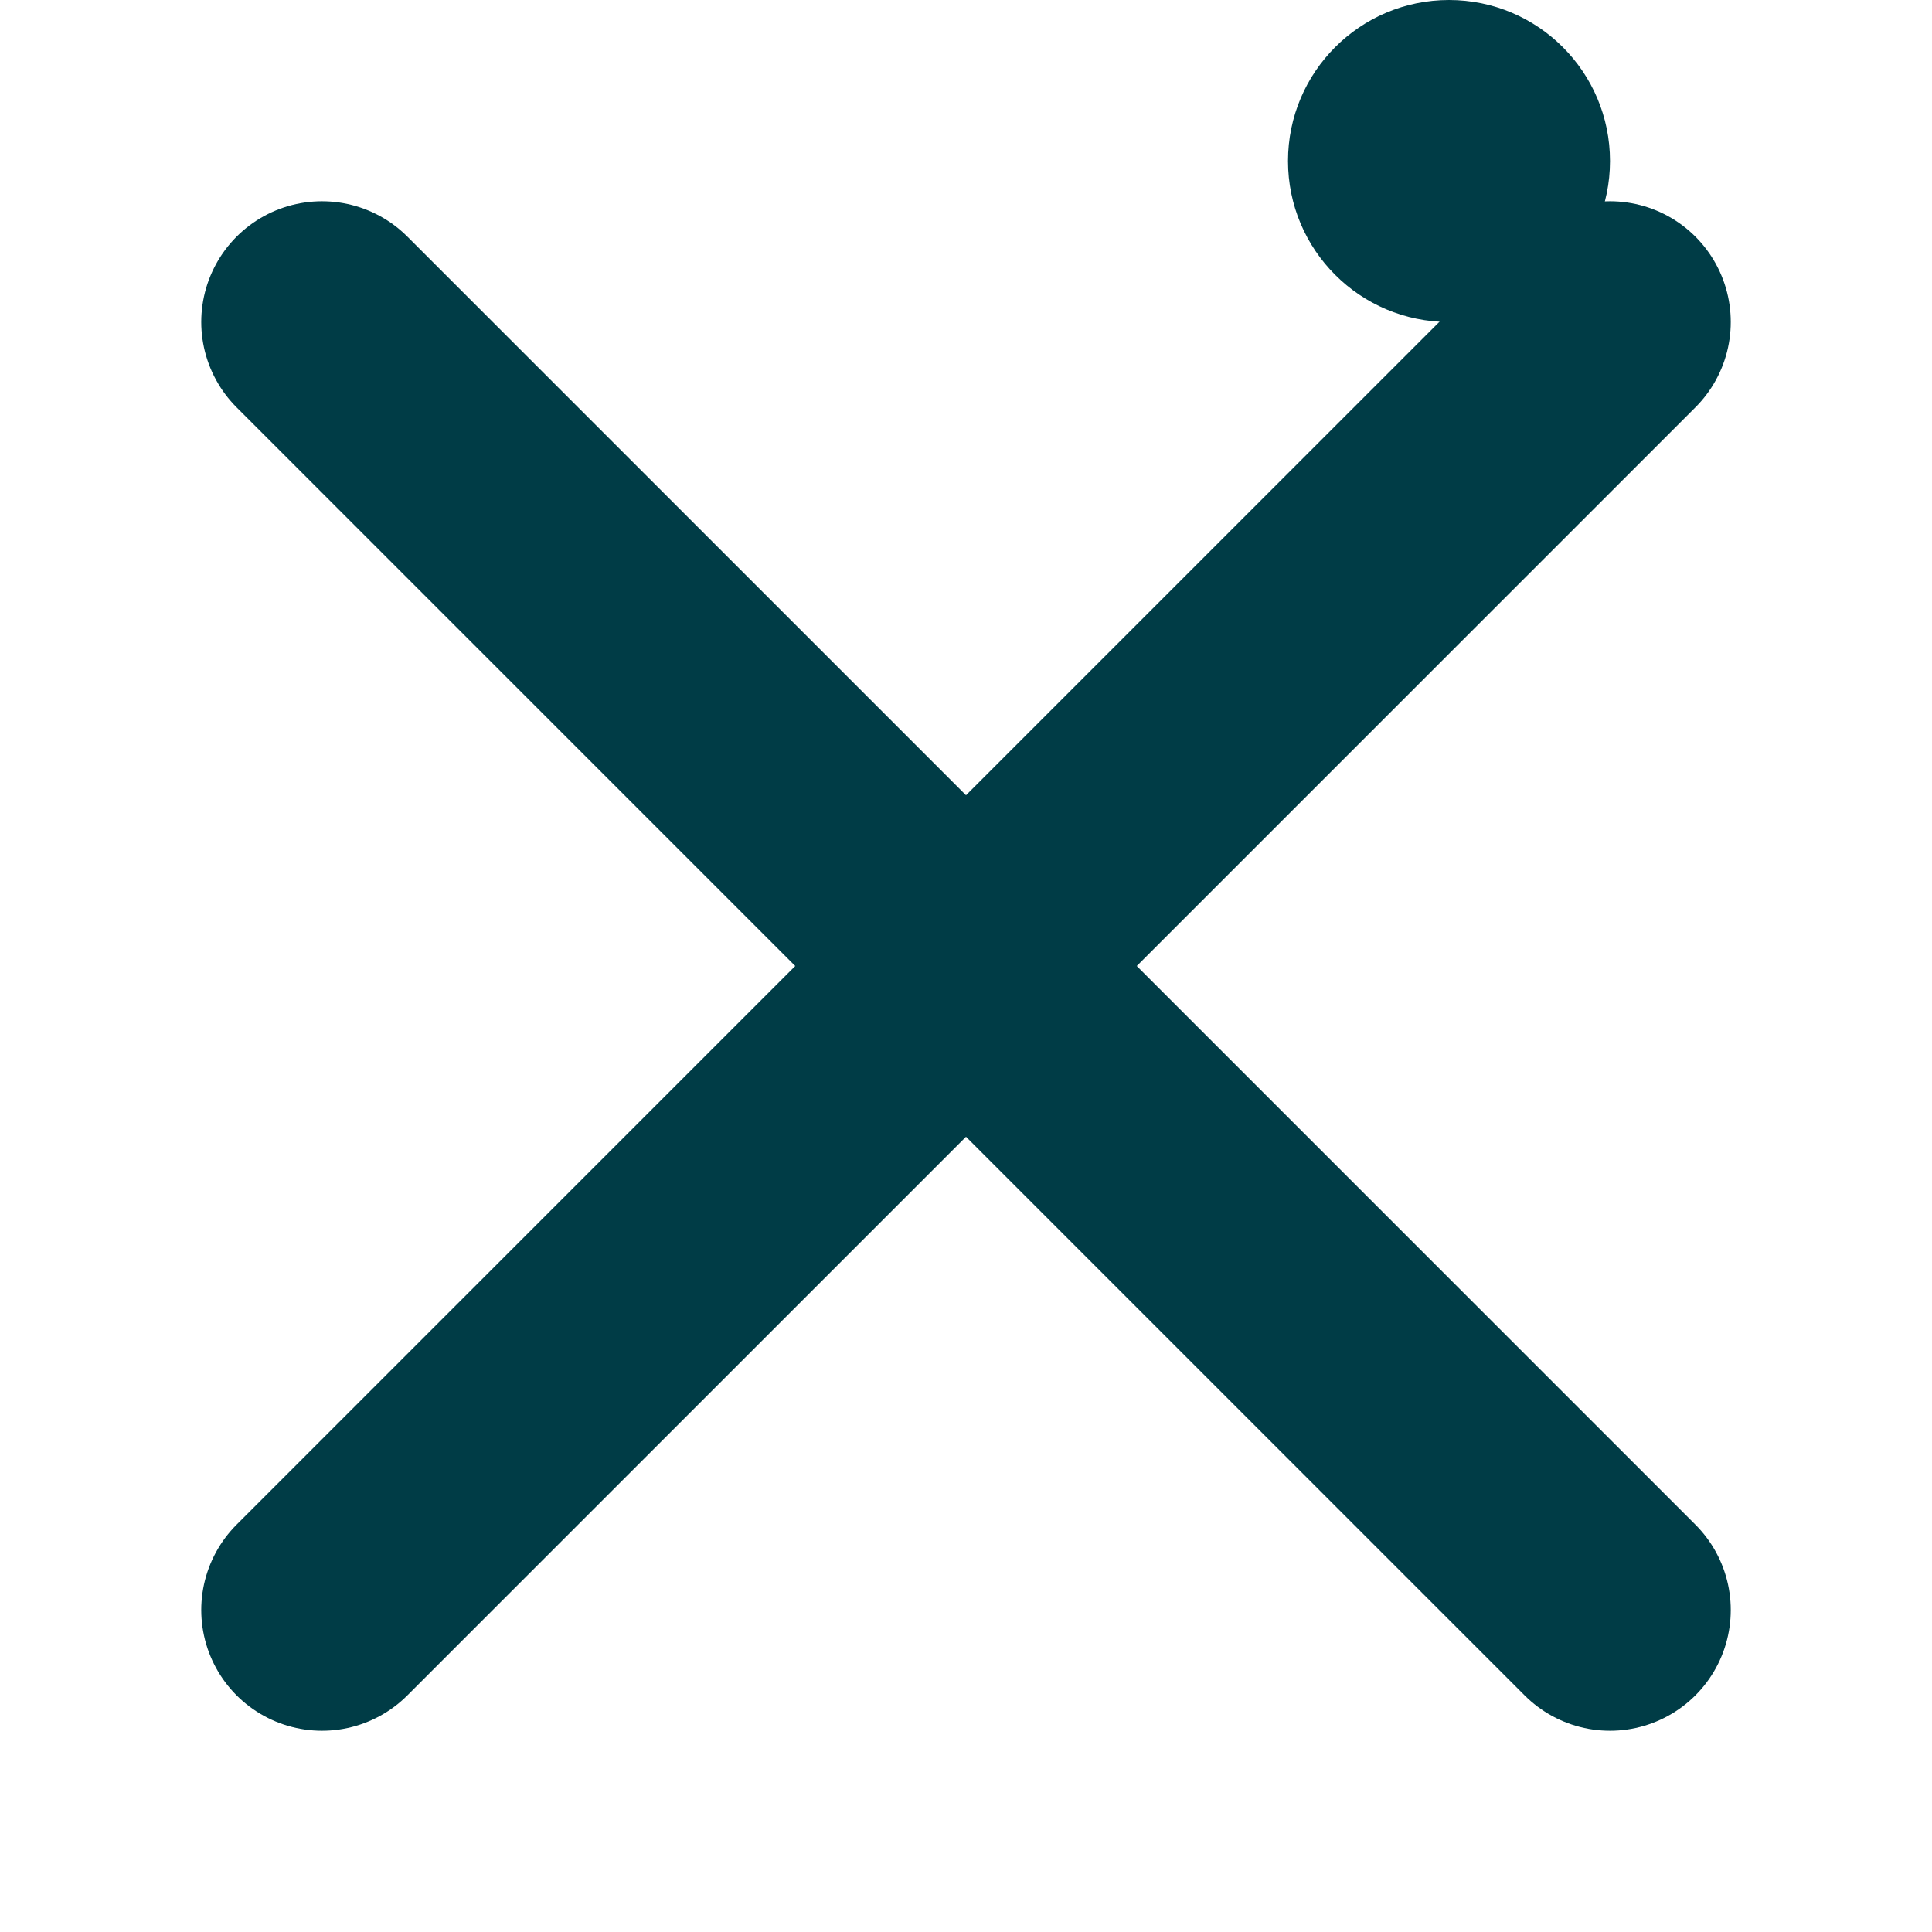
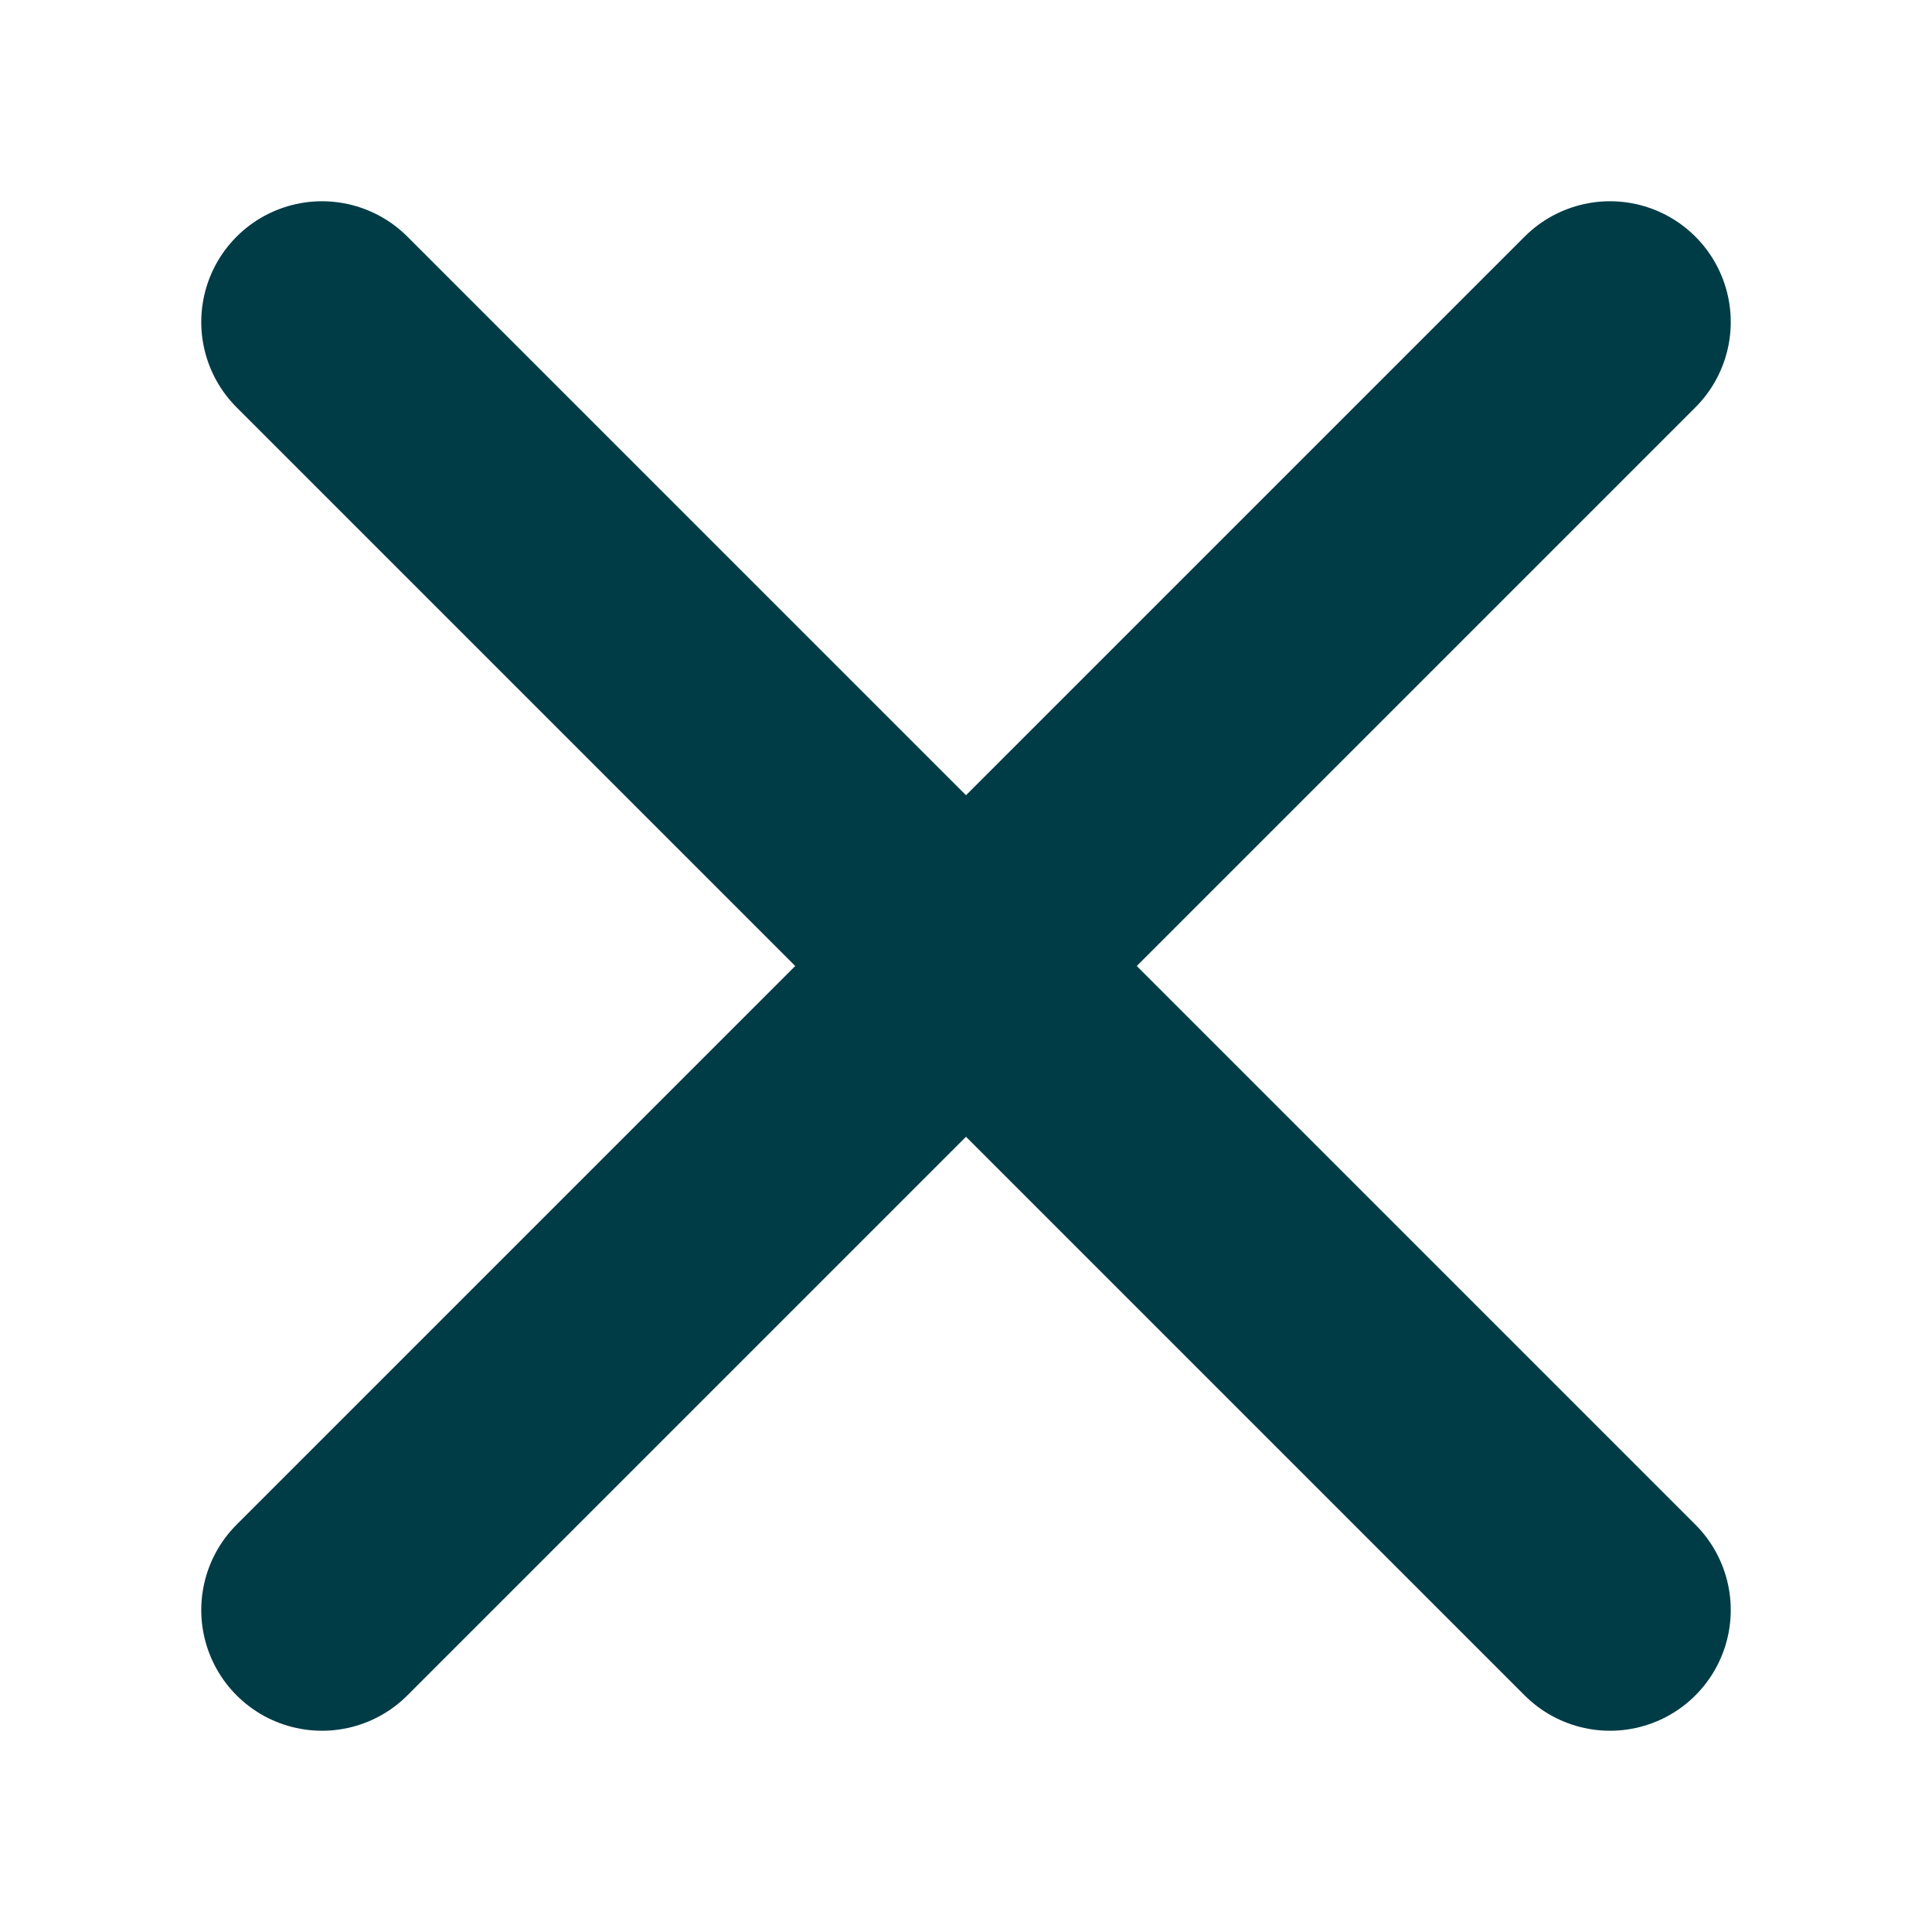
<svg xmlns="http://www.w3.org/2000/svg" width="24" height="24" viewBox="0 0 24 24">
-   <g transform="translate(12,12) rotate(0)">
-     <line x1="-8" y1="-8" x2="8" y2="8" stroke="#003c46" stroke-width="3" stroke-linecap="round" />
-     <line x1="8" y1="-8" x2="-8" y2="8" stroke="#003c46" stroke-width="3" stroke-linecap="round" />
-     <circle cx="6" cy="-10" r="2" fill="#003c46" />
-   </g>
+   <line x1="4" y1="4" x2="20" y2="20" stroke="#003c46" stroke-width="3" stroke-linecap="round" />
+   <line x1="20" y1="4" x2="4" y2="20" stroke="#003c46" stroke-width="3" stroke-linecap="round" />
</svg>
